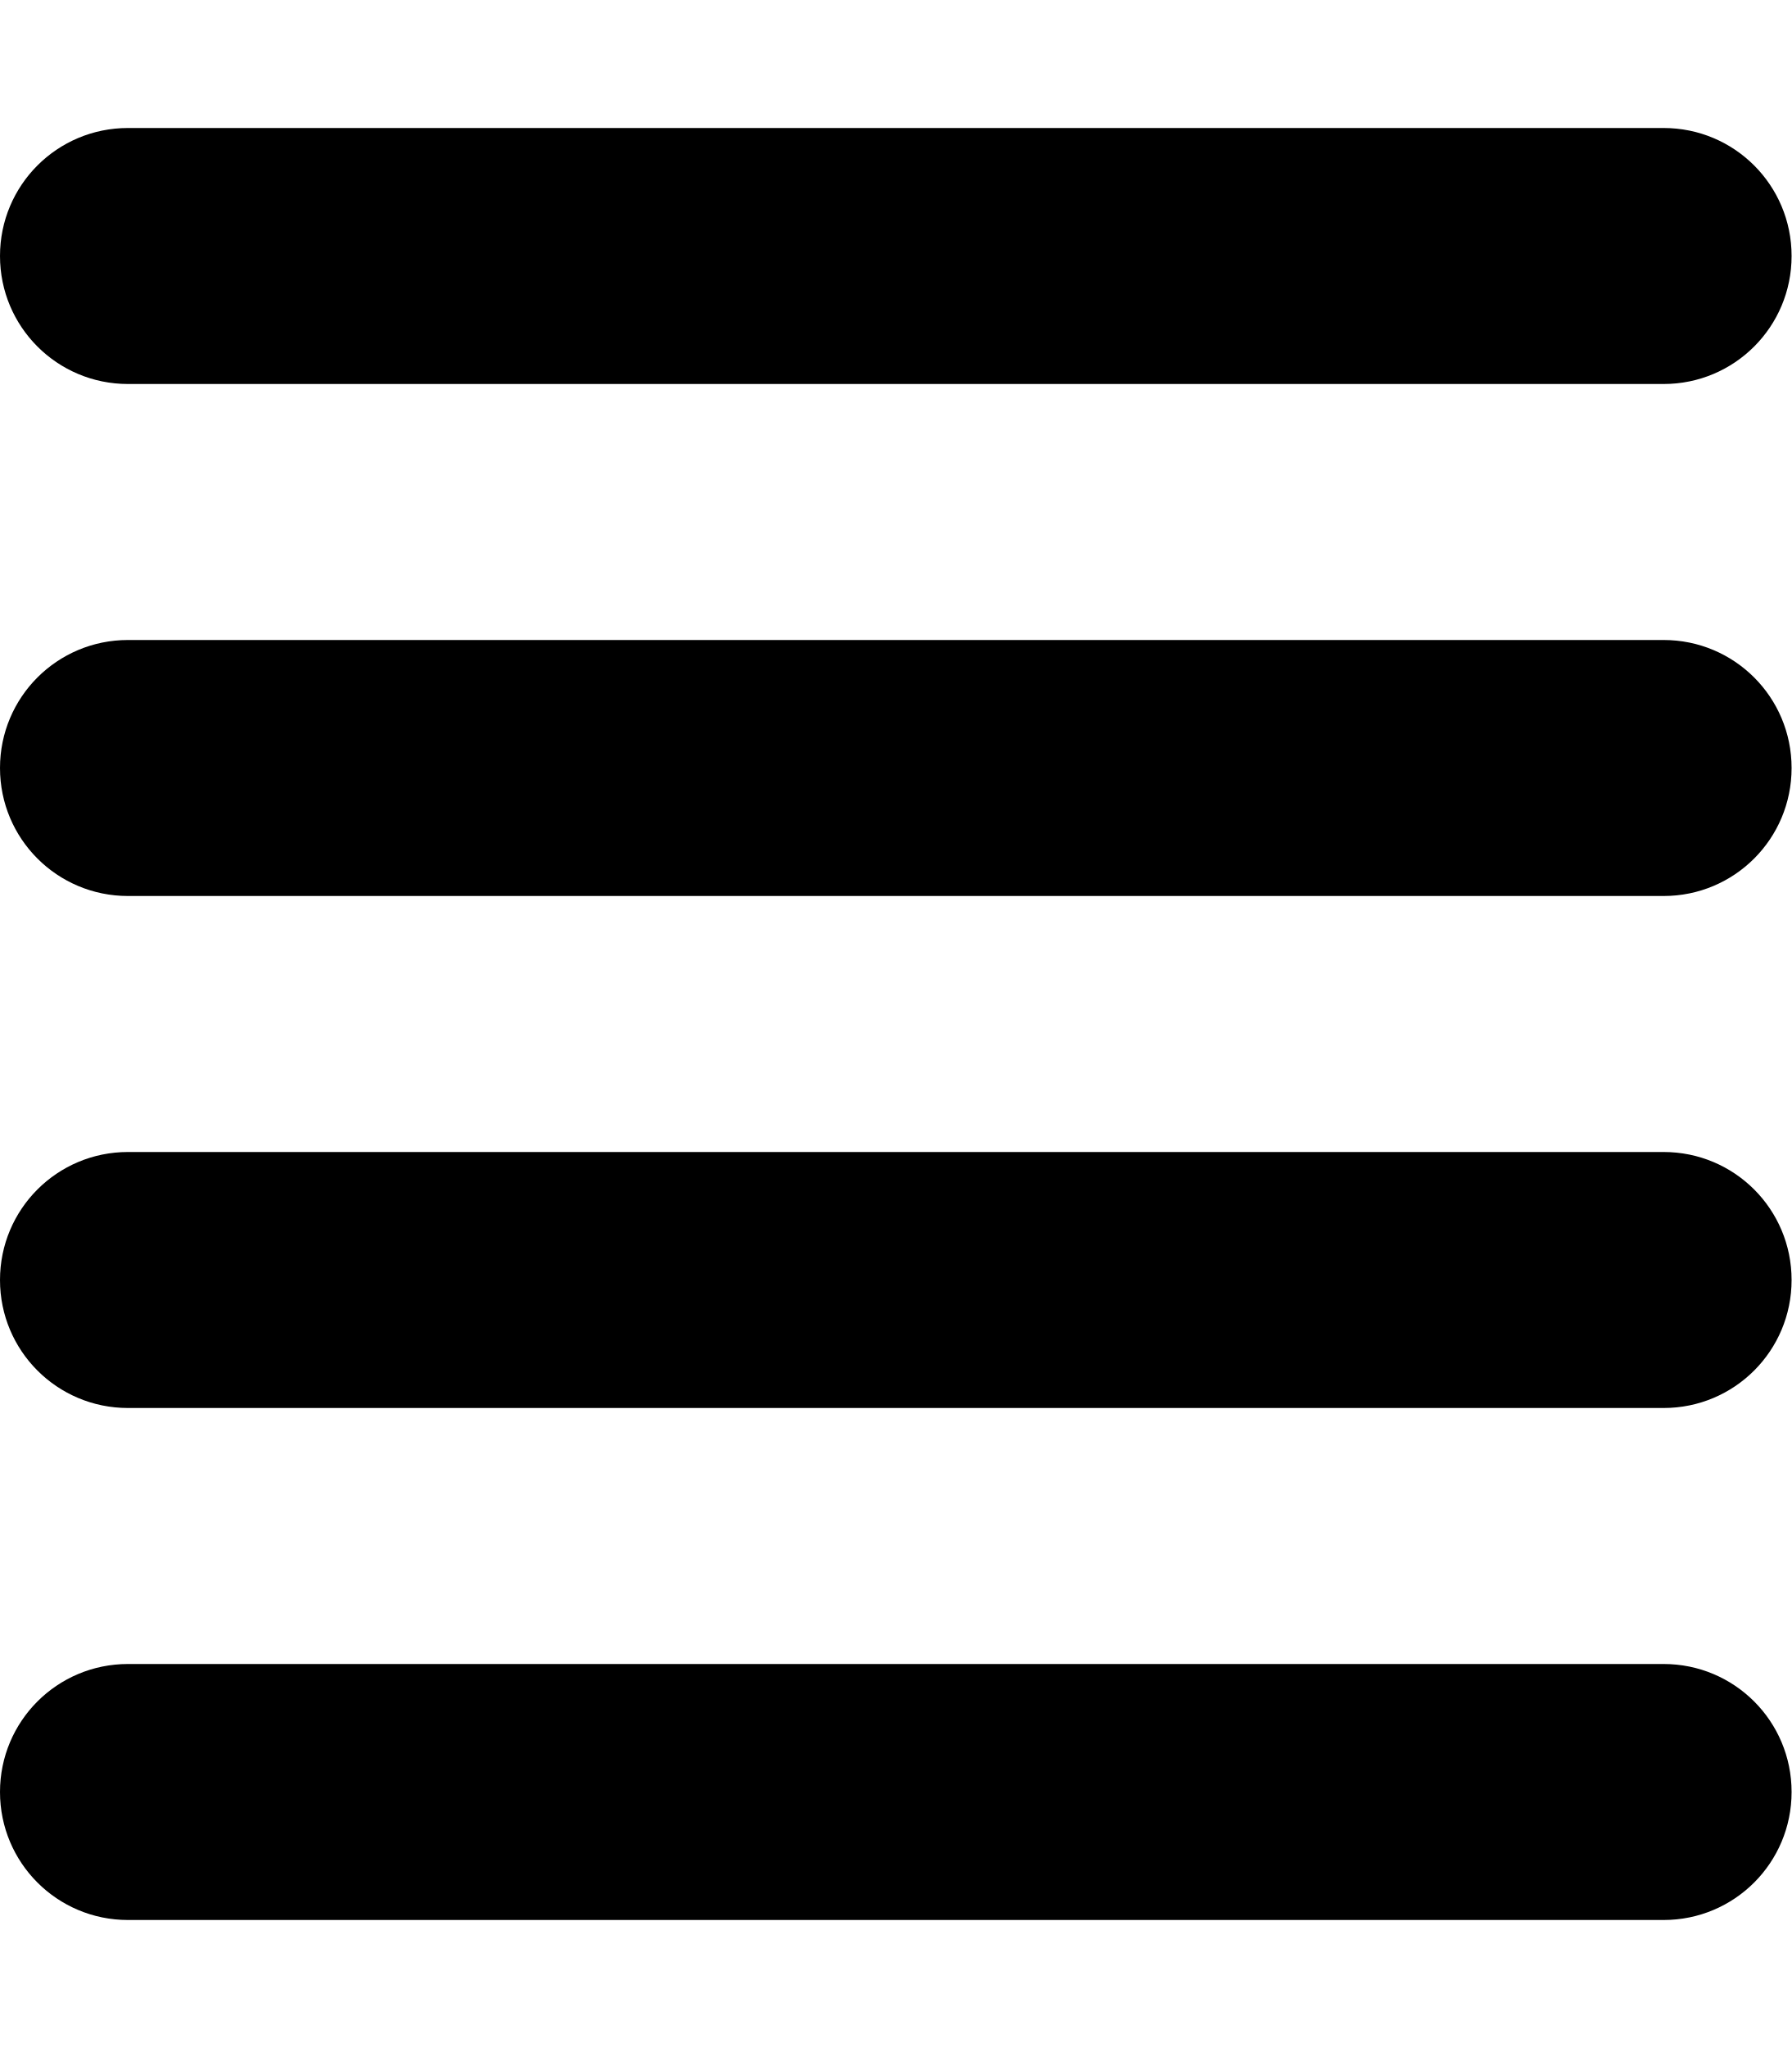
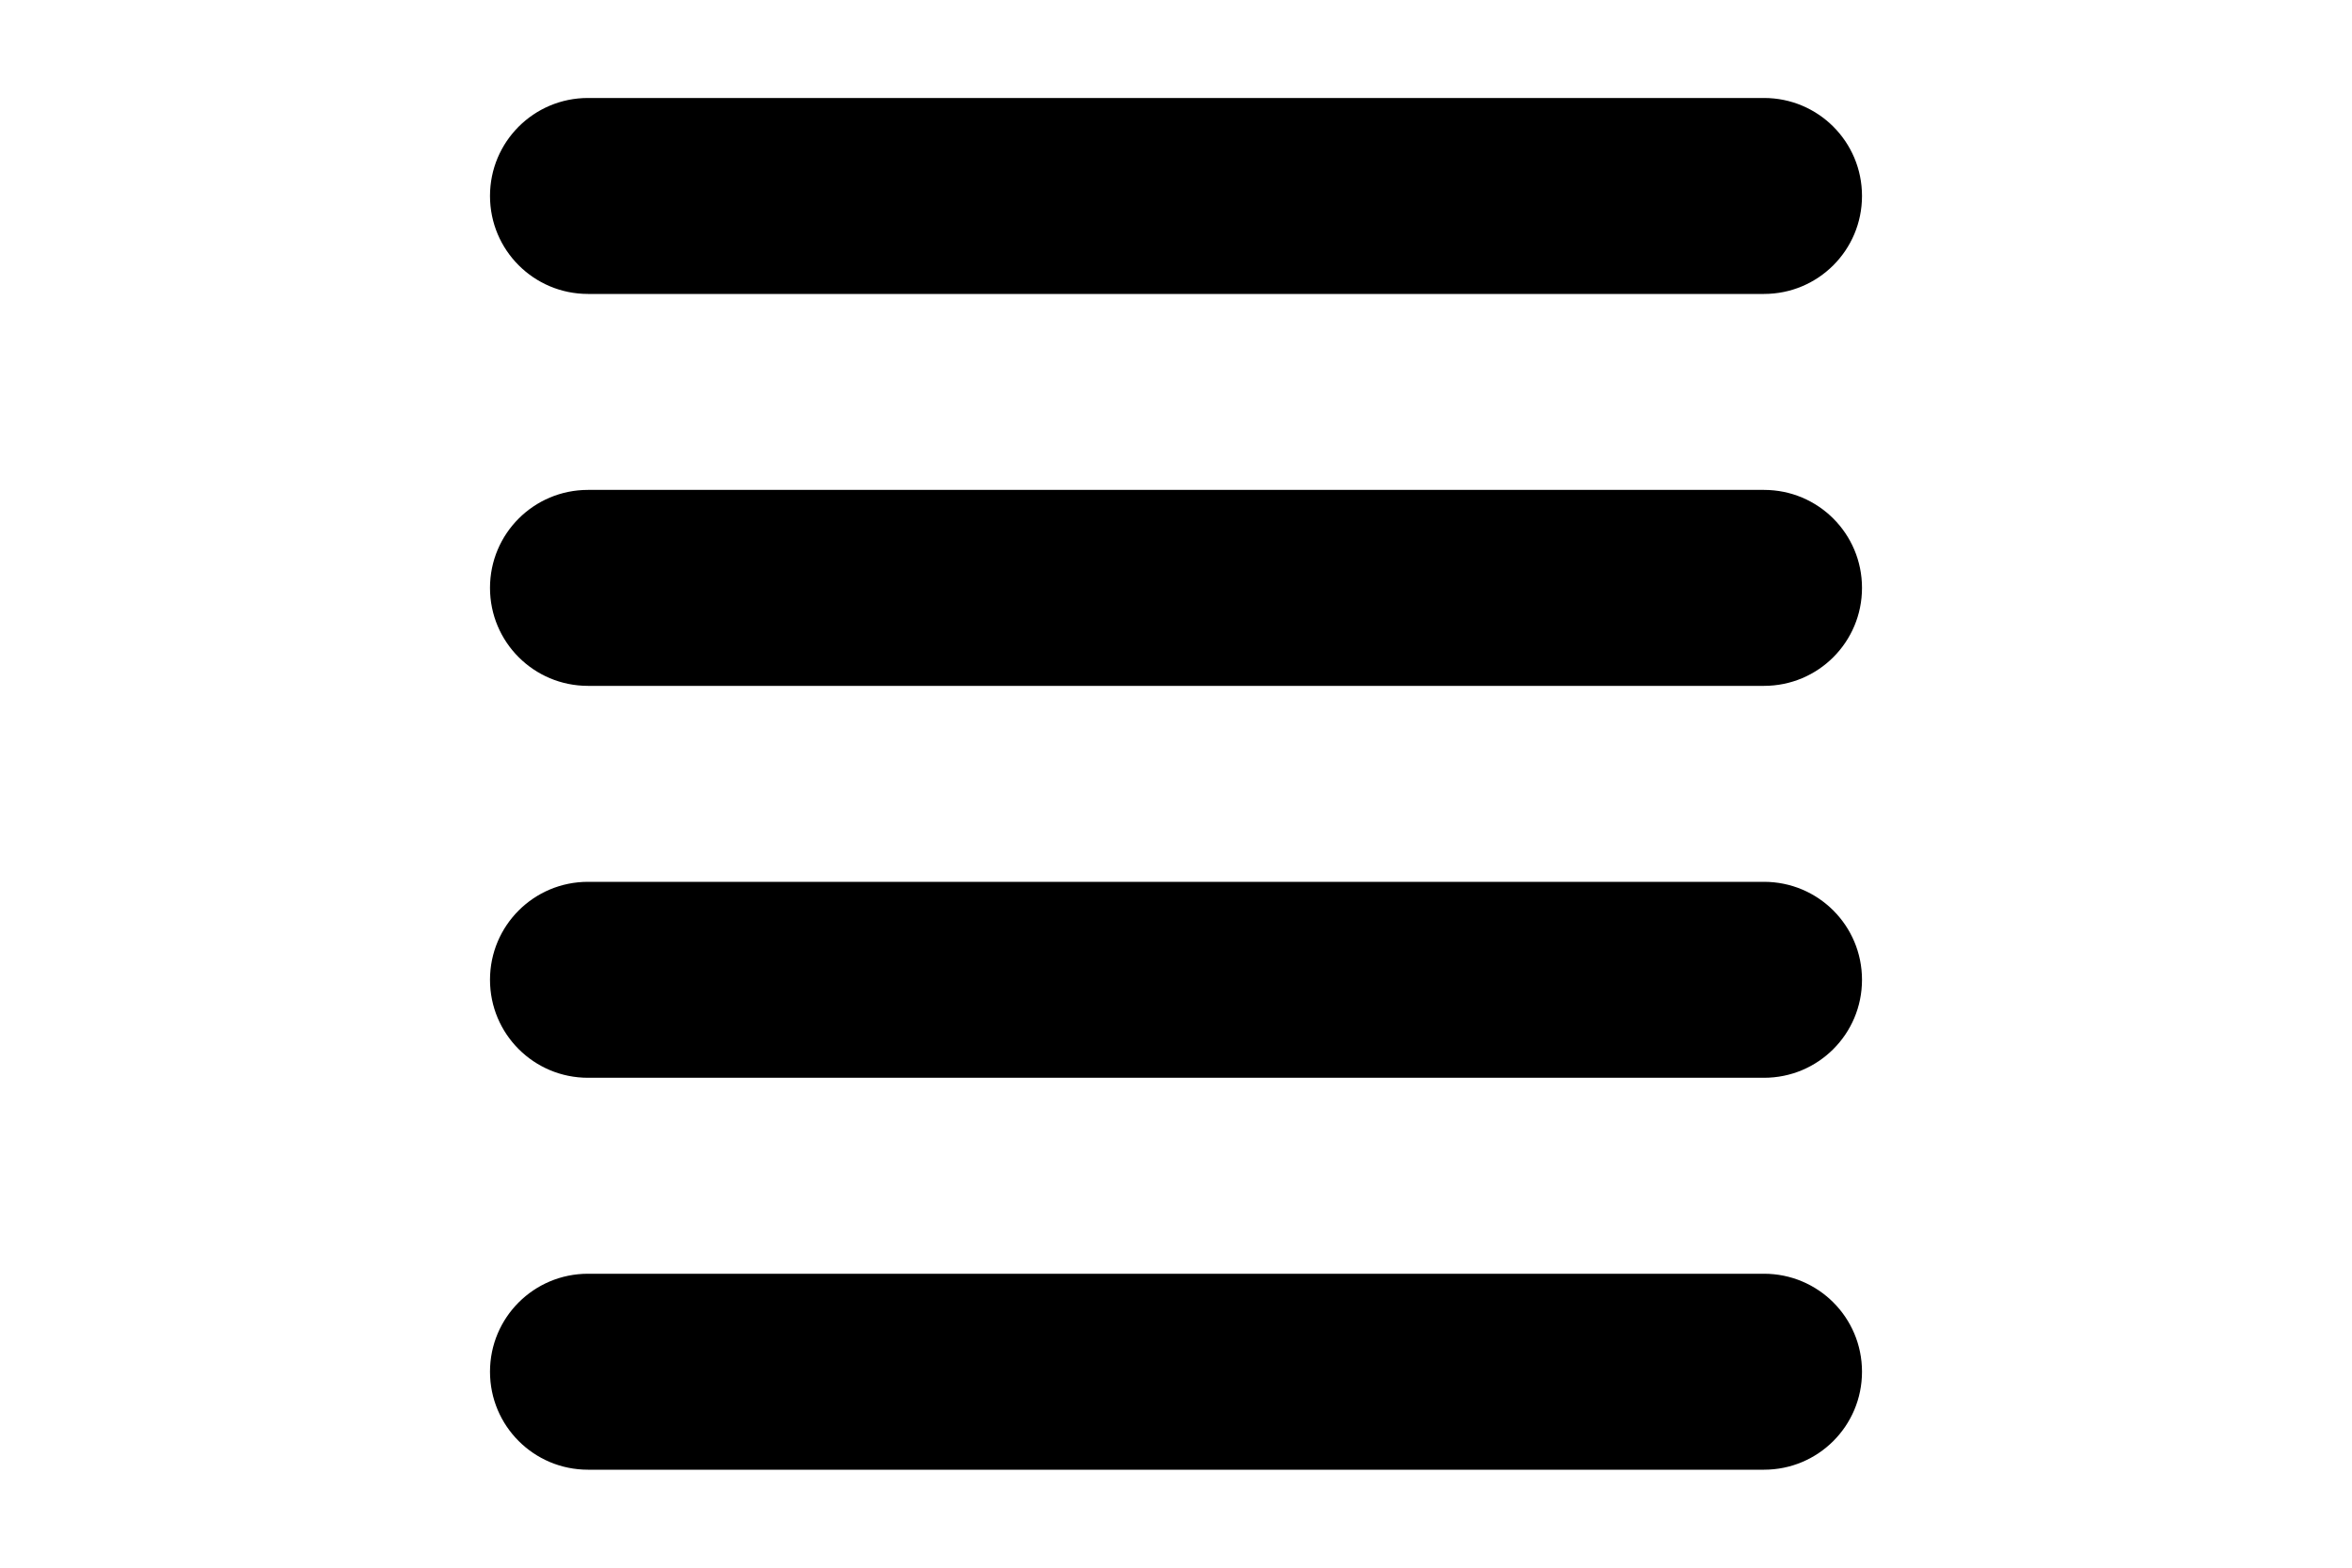
- <svg xmlns="http://www.w3.org/2000/svg" height="1em" viewBox="0 0 448 512">
+ <svg xmlns="http://www.w3.org/2000/svg" width="18px" height="1em" viewBox="0 0 448 512">
  <path d="M448 64c0-17.7-14.3-32-32-32H32C14.3 32 0 46.3 0 64S14.3 96 32 96H416c17.7 0 32-14.3 32-32zm0 256c0-17.7-14.3-32-32-32H32c-17.7 0-32 14.3-32 32s14.3 32 32 32H416c17.7 0 32-14.3 32-32zM0 192c0 17.7 14.3 32 32 32H416c17.7 0 32-14.3 32-32s-14.3-32-32-32H32c-17.7 0-32 14.3-32 32zM448 448c0-17.7-14.3-32-32-32H32c-17.7 0-32 14.3-32 32s14.3 32 32 32H416c17.7 0 32-14.3 32-32z" />
</svg>
